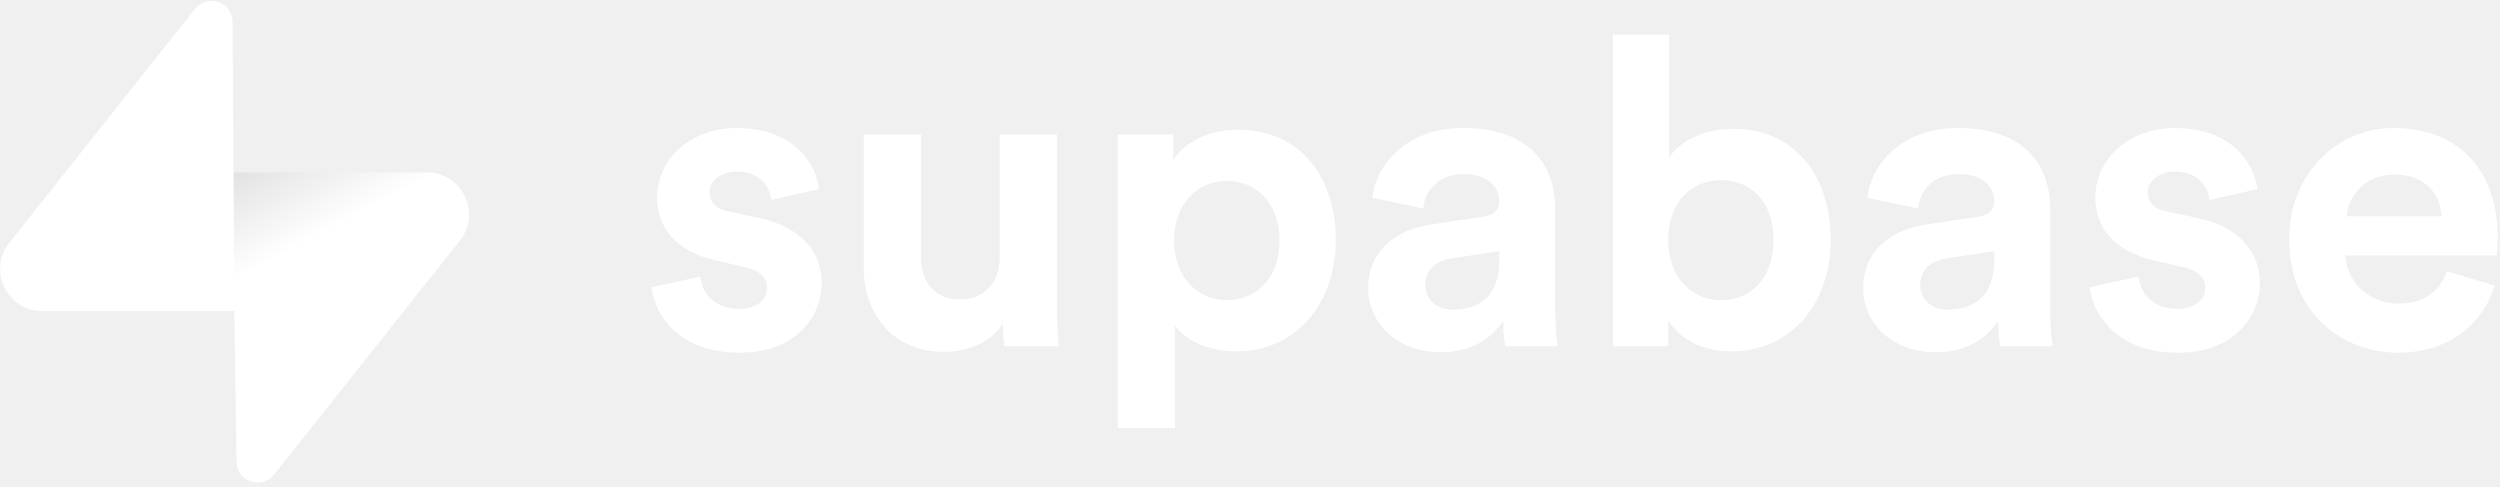
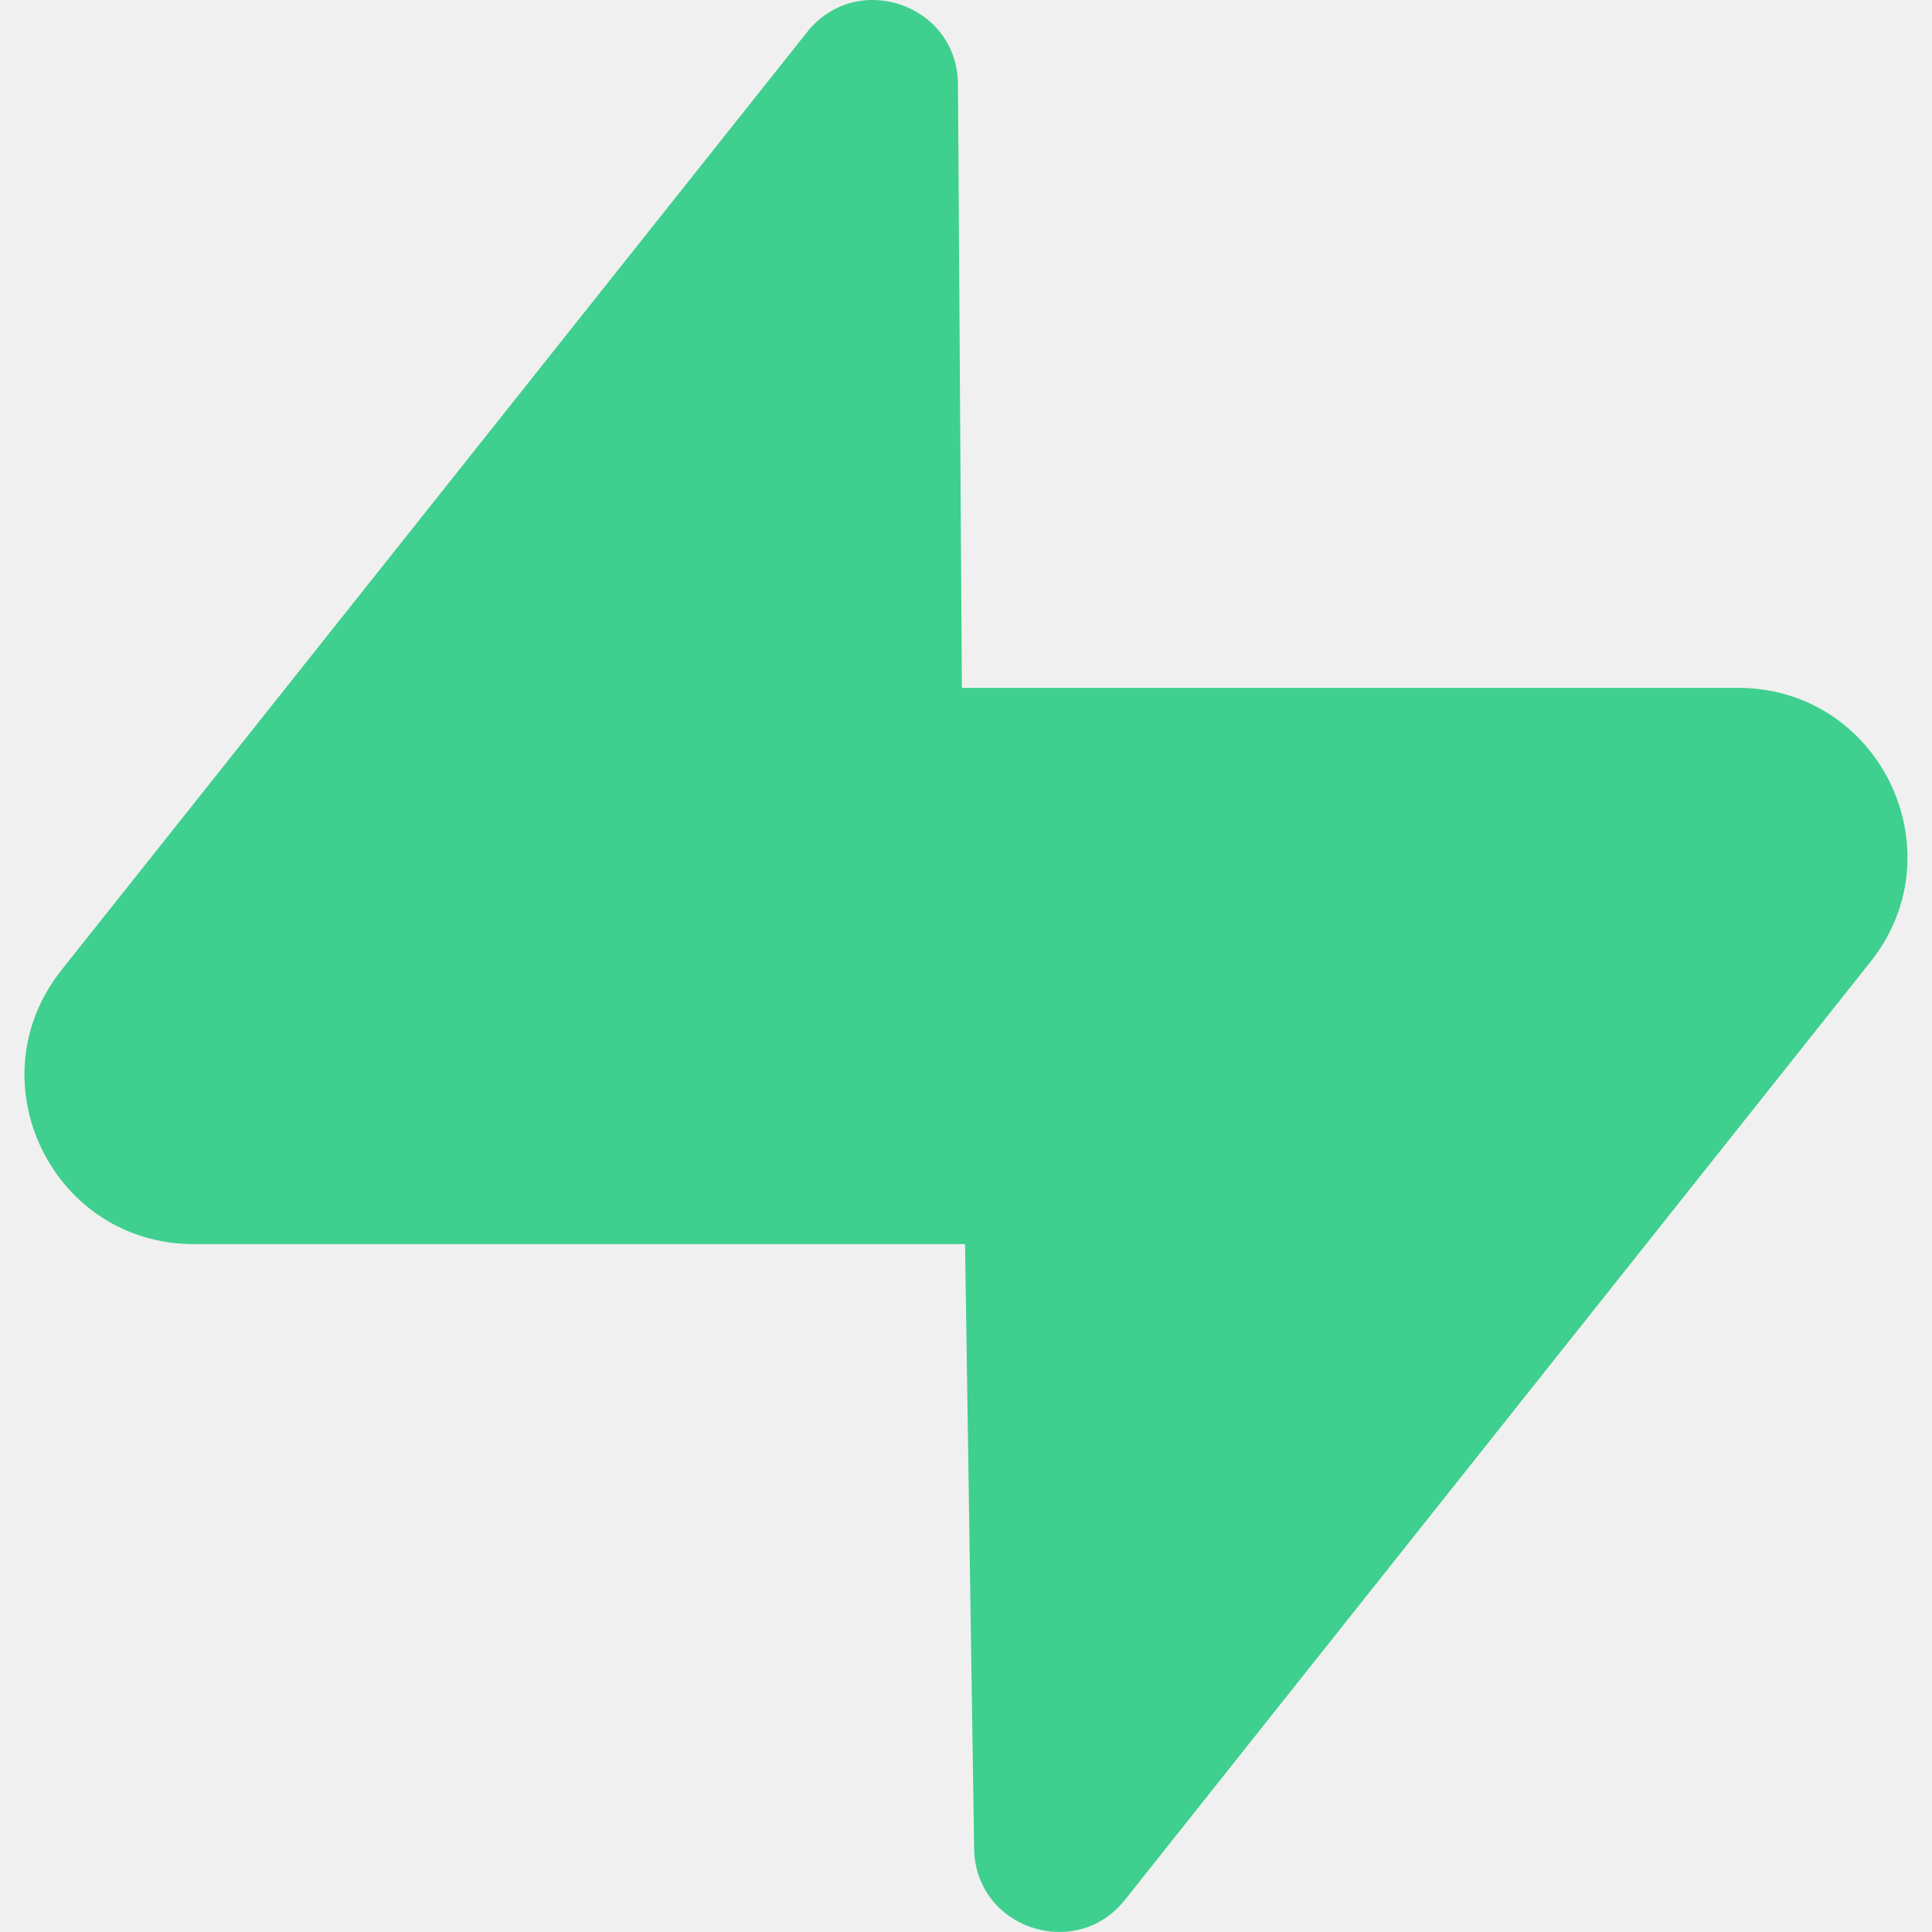
- <svg xmlns="http://www.w3.org/2000/svg" width="581" height="113" viewBox="0 0 581 113" fill="none">
-   <path d="M151.397 66.761C151.996 72.362 157.091 81.964 171.877 81.964C184.764 81.964 190.959 73.762 190.959 65.761C190.959 58.559 186.063 52.658 176.373 50.657L169.379 49.157C166.682 48.657 164.884 47.157 164.884 44.756C164.884 41.955 167.681 39.855 171.178 39.855C176.772 39.855 178.87 43.556 179.27 46.456L190.359 43.956C189.76 38.655 185.064 29.753 171.078 29.753C160.488 29.753 152.696 37.054 152.696 45.856C152.696 52.758 156.991 58.459 166.482 60.559L172.976 62.06C176.772 62.86 178.271 64.66 178.271 66.861C178.271 69.462 176.173 71.762 171.777 71.762C165.983 71.762 163.085 68.161 162.786 64.26L151.397 66.761Z" fill="white" />
-   <path d="M233.421 80.464H246.109C245.909 78.763 245.609 75.363 245.609 71.562V31.253H232.321V59.859C232.321 65.561 228.925 69.561 223.031 69.561C216.837 69.561 214.039 65.16 214.039 59.659V31.253H200.752V62.36C200.752 73.062 207.545 81.764 219.434 81.764C224.628 81.764 230.325 79.764 233.022 75.163C233.022 77.163 233.221 79.464 233.421 80.464Z" fill="white" />
-   <path d="M273.076 99.468V75.663C275.473 78.964 280.469 81.664 287.263 81.664C301.149 81.664 310.439 70.662 310.439 55.758C310.439 41.155 302.148 30.153 287.762 30.153C280.37 30.153 274.875 33.453 272.677 37.254V31.253H259.79V99.468H273.076ZM297.352 55.858C297.352 64.661 291.958 69.762 285.164 69.762C278.372 69.762 272.877 64.561 272.877 55.858C272.877 47.157 278.372 42.055 285.164 42.055C291.958 42.055 297.352 47.157 297.352 55.858Z" fill="white" />
-   <path d="M317.964 67.061C317.964 74.763 324.357 81.864 334.848 81.864C342.139 81.864 346.835 78.463 349.332 74.562C349.332 76.463 349.532 79.163 349.832 80.464H362.02C361.72 78.763 361.422 75.263 361.422 72.662V48.457C361.422 38.554 355.627 29.753 340.043 29.753C326.855 29.753 319.761 38.254 318.963 45.956L330.751 48.457C331.151 44.156 334.348 40.455 340.141 40.455C345.737 40.455 348.434 43.356 348.434 46.856C348.434 48.557 347.536 49.957 344.738 50.357L332.65 52.158C324.458 53.358 317.964 58.259 317.964 67.061ZM337.644 71.962C333.349 71.962 331.25 69.161 331.25 66.261C331.25 62.46 333.947 60.559 337.345 60.059L348.434 58.359V60.559C348.434 69.261 343.239 71.962 337.644 71.962Z" fill="white" />
-   <path d="M387.703 80.464V74.463C390.299 78.664 395.494 81.664 402.288 81.664C416.276 81.664 425.467 70.562 425.467 55.658C425.467 41.055 417.174 29.953 402.788 29.953C395.494 29.953 390.1 33.154 387.902 36.654V8.048H374.815V80.464H387.703ZM412.178 55.758C412.178 64.76 406.784 69.762 399.99 69.762C393.297 69.762 387.703 64.661 387.703 55.758C387.703 46.756 393.297 41.855 399.99 41.855C406.784 41.855 412.178 46.756 412.178 55.758Z" fill="white" />
-   <path d="M432.99 67.061C432.99 74.763 439.383 81.864 449.873 81.864C457.165 81.864 461.862 78.463 464.358 74.562C464.358 76.463 464.559 79.163 464.858 80.464H477.046C476.748 78.763 476.448 75.263 476.448 72.662V48.457C476.448 38.554 470.653 29.753 455.068 29.753C441.881 29.753 434.788 38.254 433.989 45.956L445.776 48.457C446.177 44.156 449.374 40.455 455.167 40.455C460.763 40.455 463.46 43.356 463.46 46.856C463.46 48.557 462.561 49.957 459.763 50.357L447.676 52.158C439.484 53.358 432.99 58.259 432.99 67.061ZM452.671 71.962C448.375 71.962 446.276 69.161 446.276 66.261C446.276 62.46 448.973 60.559 452.371 60.059L463.46 58.359V60.559C463.46 69.261 458.265 71.962 452.671 71.962Z" fill="white" />
-   <path d="M485.645 66.761C486.243 72.362 491.339 81.964 506.124 81.964C519.012 81.964 525.205 73.762 525.205 65.761C525.205 58.559 520.311 52.658 510.62 50.657L503.626 49.157C500.929 48.657 499.132 47.157 499.132 44.756C499.132 41.955 501.928 39.855 505.425 39.855C511.021 39.855 513.118 43.556 513.519 46.456L524.607 43.956C524.007 38.655 519.312 29.753 505.326 29.753C494.735 29.753 486.944 37.054 486.944 45.856C486.944 52.758 491.238 58.459 500.73 60.559L507.224 62.06C511.021 62.86 512.519 64.66 512.519 66.861C512.519 69.462 510.421 71.762 506.025 71.762C500.23 71.762 497.334 68.161 497.034 64.26L485.645 66.761Z" fill="white" />
-   <path d="M545.385 50.257C545.685 45.756 549.482 40.555 556.375 40.555C563.967 40.555 567.165 45.356 567.365 50.257H545.385ZM568.664 63.06C567.065 67.461 563.668 70.562 557.474 70.562C550.88 70.562 545.385 65.861 545.087 59.359H580.252C580.252 59.159 580.451 57.159 580.451 55.258C580.451 39.455 571.361 29.753 556.175 29.753C543.588 29.753 531.998 39.955 531.998 55.658C531.998 72.262 543.886 81.964 557.374 81.964C569.462 81.964 577.255 74.863 579.753 66.361L568.664 63.06Z" fill="white" />
-   <path d="M63.708 110.284C60.848 113.885 55.05 111.912 54.981 107.314L53.974 40.063L99.194 40.063C107.384 40.063 111.952 49.523 106.859 55.937L63.708 110.284Z" fill="url(#paint0_linear)" />
-   <path d="M63.708 110.284C60.848 113.885 55.05 111.912 54.981 107.314L53.974 40.063L99.194 40.063C107.384 40.063 111.952 49.523 106.859 55.937L63.708 110.284Z" fill="url(#paint1_linear)" fill-opacity="0.2" />
-   <path d="M45.317 2.071C48.176 -1.53 53.974 0.443 54.043 5.041L54.485 72.292H9.831C1.64 72.292 -2.928 62.832 2.166 56.417L45.317 2.071Z" fill="white" />
-   <defs>
-     <linearGradient id="paint0_linear" x1="53.974" y1="54.974" x2="94.163" y2="71.829" gradientUnits="userSpaceOnUse">
-       <stop stop-color="white" />
-       <stop offset="1" stop-color="white" />
-     </linearGradient>
-     <linearGradient id="paint1_linear" x1="36.156" y1="30.578" x2="54.484" y2="65.081" gradientUnits="userSpaceOnUse">
-       <stop />
-       <stop offset="1" stop-opacity="0" />
-     </linearGradient>
-   </defs>
+ <svg xmlns="http://www.w3.org/2000/svg" role="img" viewBox="0 0 24 24">
+   <path fill="#3FCF8E" d="M11.9 1.036c-.015-.986-1.26-1.41-1.874-.637L.764 12.05C-.33 13.427.65 15.455 2.409 15.455h9.579l.113 7.51c.014.985 1.259 1.408 1.873.636l9.262-11.653c1.093-1.375.113-3.403-1.645-3.403h-9.642z" />
</svg>
